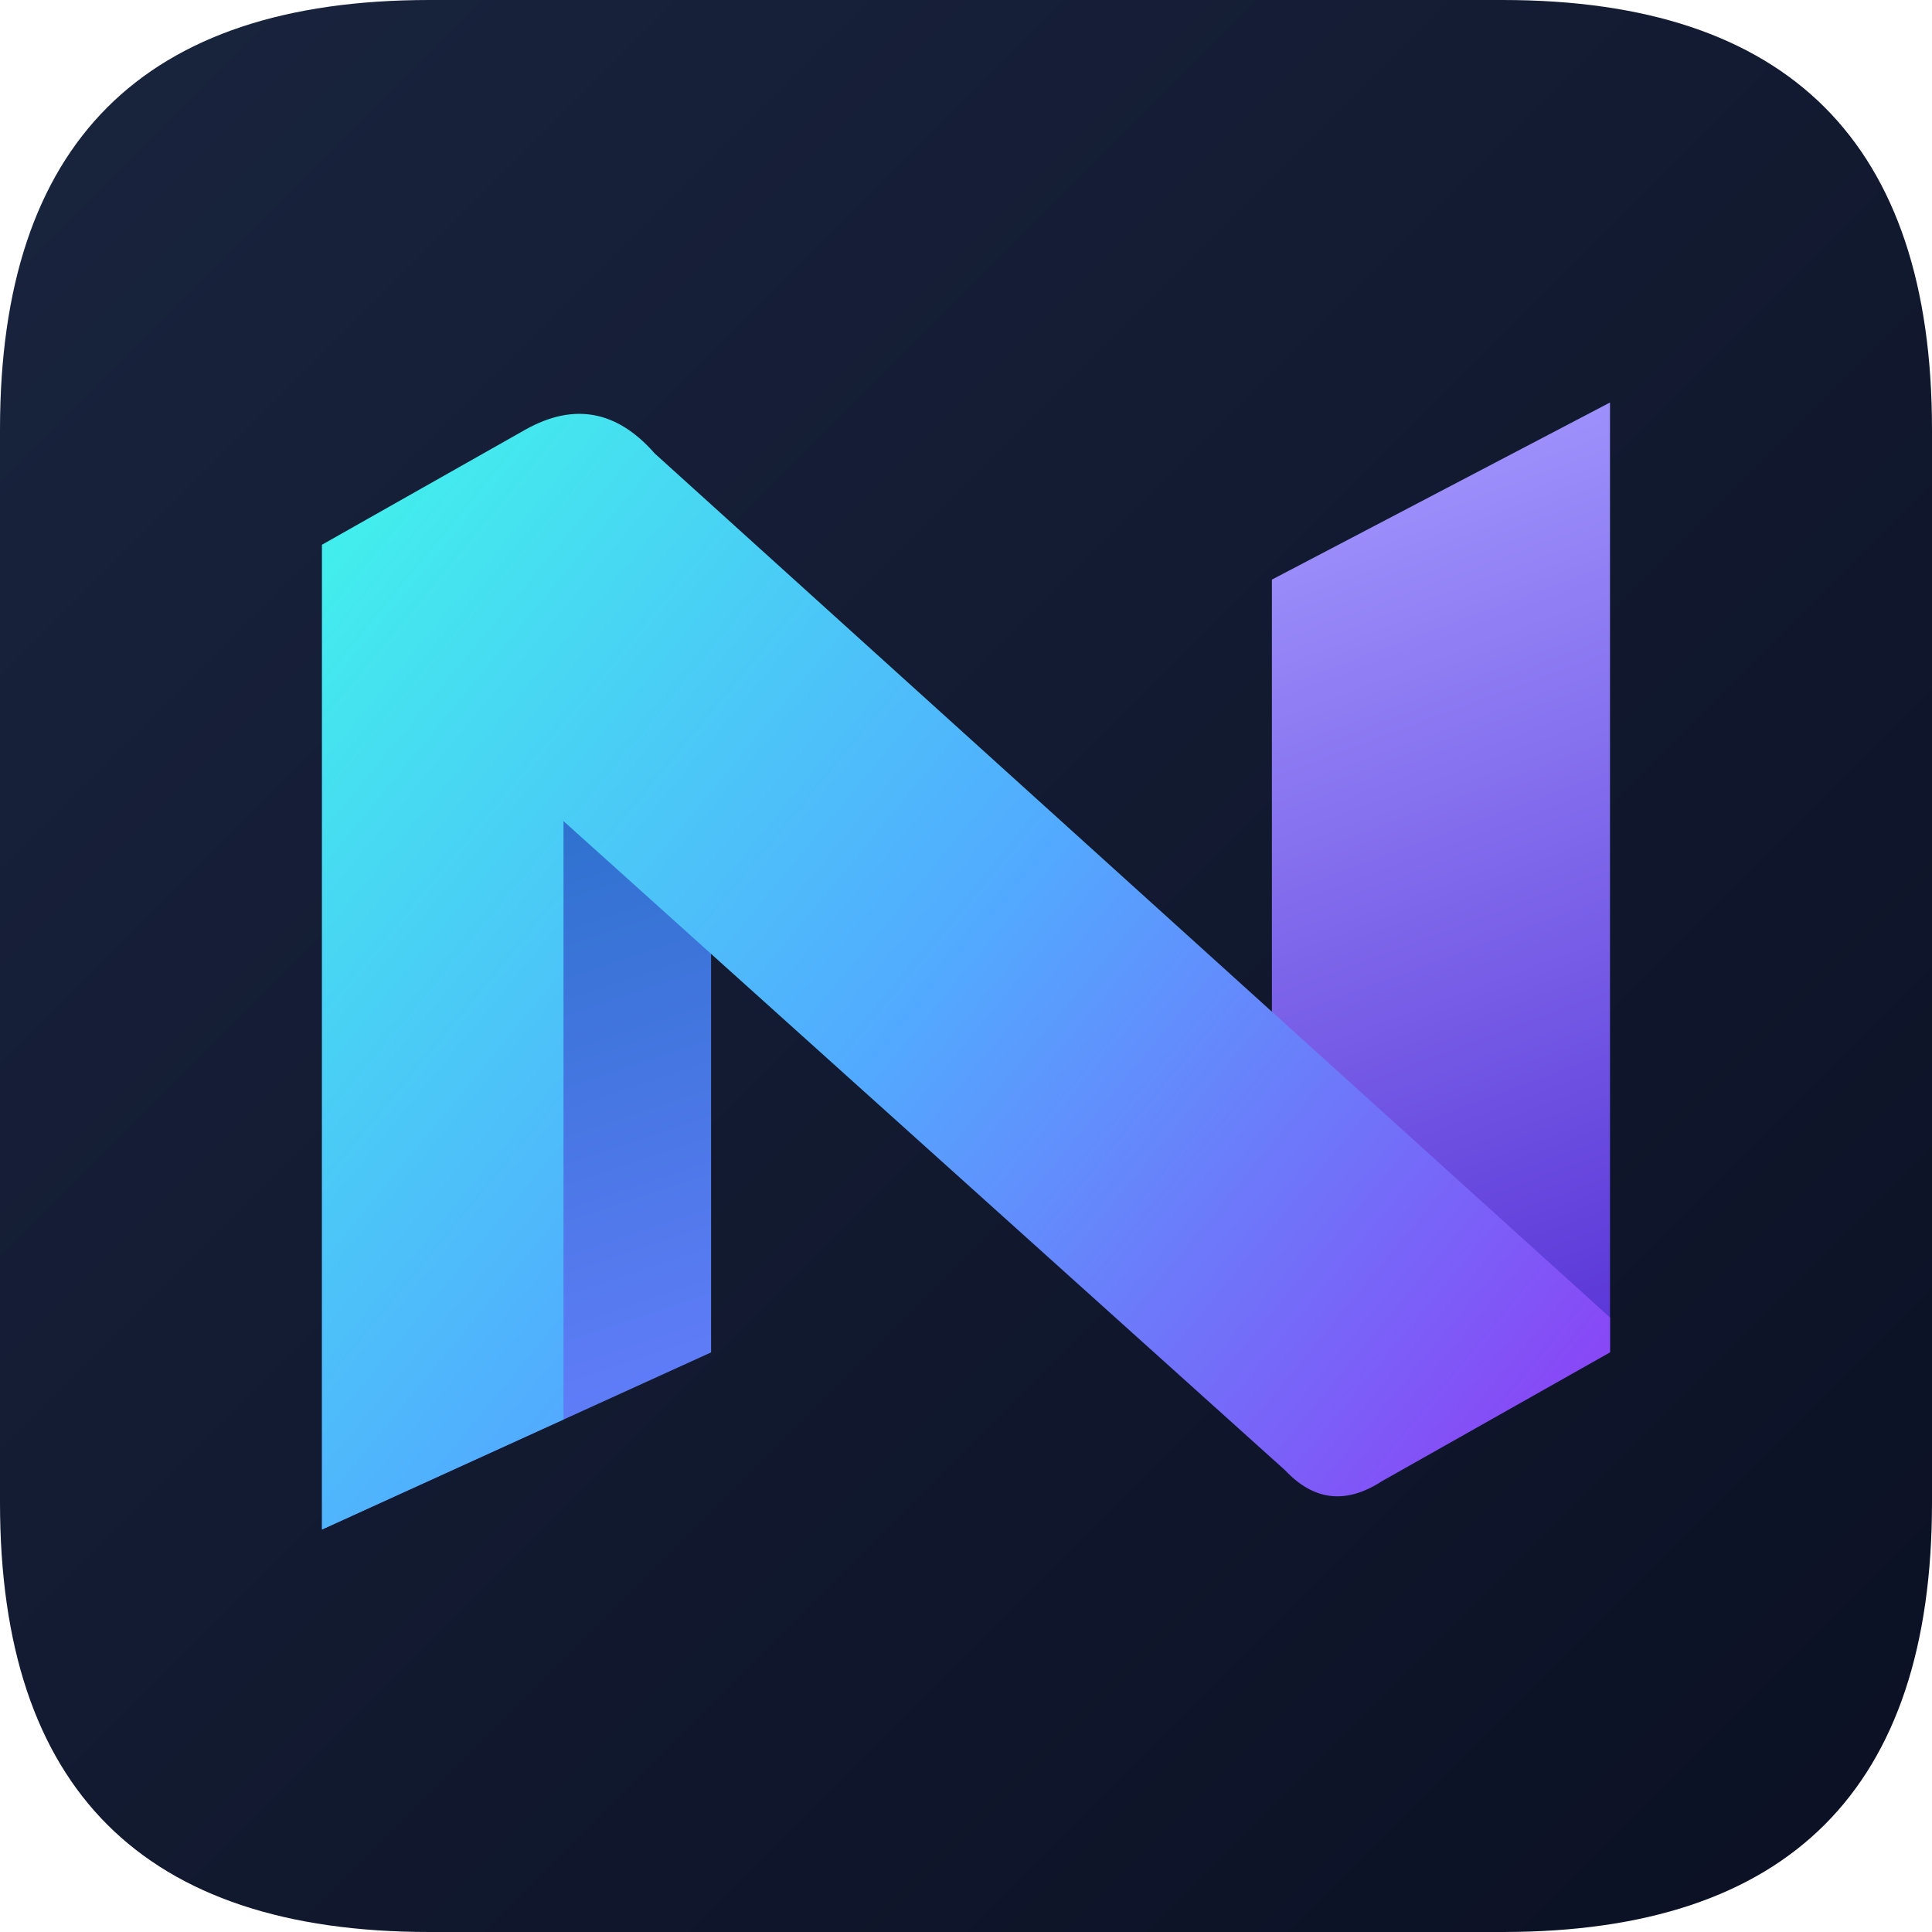
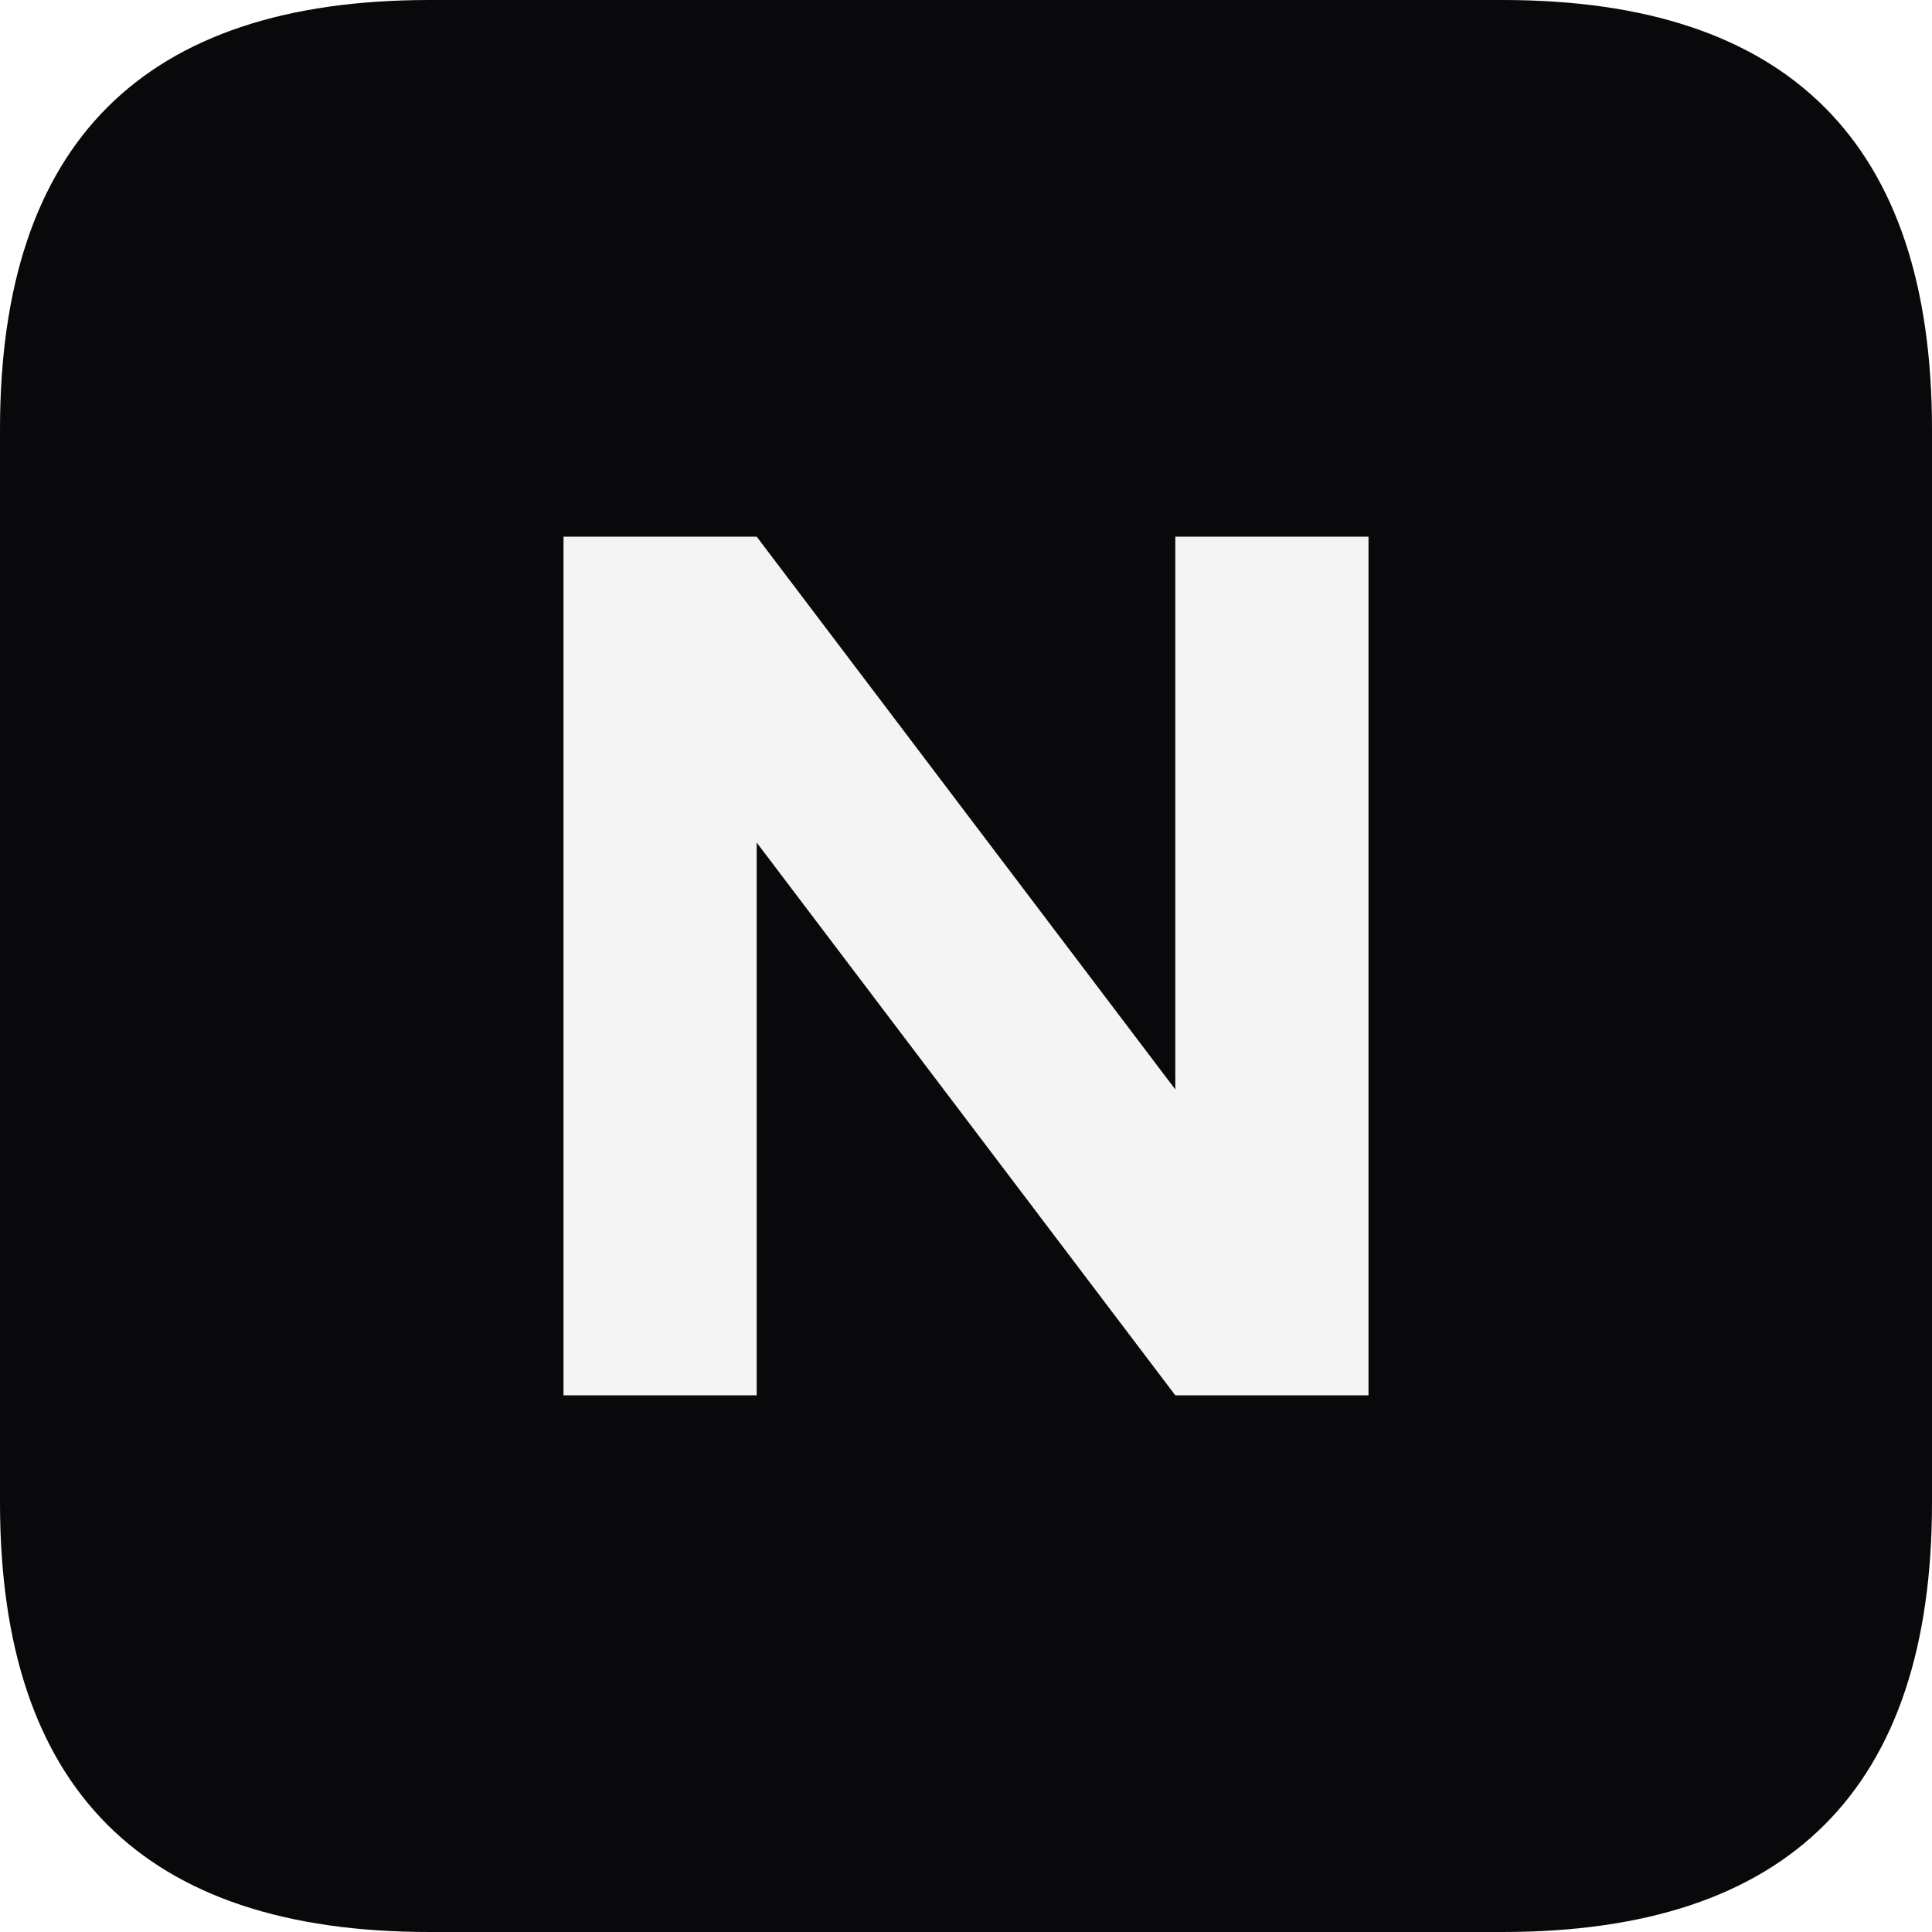
<svg xmlns="http://www.w3.org/2000/svg" width="512" height="512" viewBox="0 0 108 108" role="img" aria-label="Nexo Browser">
-   <defs>
-     <linearGradient id="bg" gradientUnits="userSpaceOnUse" x1="0" y1="0" x2="108" y2="108">
-       <stop offset="0" stop-color="#19243E" />
-       <stop offset="1" stop-color="#0B1023" />
-     </linearGradient>
-     <linearGradient id="n0" gradientUnits="userSpaceOnUse" x1="65" y1="34" x2="78" y2="69">
-       <stop offset="0" stop-color="#A49AFF" />
-       <stop offset="1" stop-color="#5833D6" />
-     </linearGradient>
-     <linearGradient id="n1" gradientUnits="userSpaceOnUse" x1="33" y1="40" x2="44" y2="73">
-       <stop offset="0" stop-color="#176CBA" />
-       <stop offset="1" stop-color="#687EFF" />
-     </linearGradient>
-     <linearGradient id="n2" gradientUnits="userSpaceOnUse" x1="31" y1="34" x2="77" y2="72">
-       <stop offset="0" stop-color="#41F3EB" />
-       <stop offset="0.5" stop-color="#52AAFF" />
-       <stop offset="1" stop-color="#8B42F5" />
-     </linearGradient>
-   </defs>
-   <path d="M24,0 H84 Q108,0 108,24 V84 Q108,108 84,108 H24 Q0,108 0,84 V24 Q0,0 24,0 Z" fill="url(#bg)" />
+   <path d="M24,0 H84 Q108,0 108,24 V84 Q108,108 84,108 H24 Q0,108 0,84 V24 Q0,0 24,0 Z" fill="#09090B" />
  <g transform="translate(54 54) scale(1.5) translate(-54 -54)">
-     <path d="M65.4,39.6 L78,33 L78,68.4 L65.4,59 Z" fill="url(#n0)" />
-     <path d="M30,38.3 L44.5,43 L44.5,68.4 L30,75 Z" fill="url(#n1)" />
-     <path d="M30,38.3 L37.6,34 Q40.3,32.5 42.4,34.9 L78,67.1 L78,68.4 L69.5,73.2 Q67.5,74.5 65.9,72.8 L39,48.6 L39,70.9 L30,75 Z" fill="url(#n2)" />
+     <path d="M39,70 V38 H46.2 L61.8,58.6 V38 H69 V70 H61.8 L46.2,49.4 V70 Z" fill="#F4F4F5" />
  </g>
</svg>
